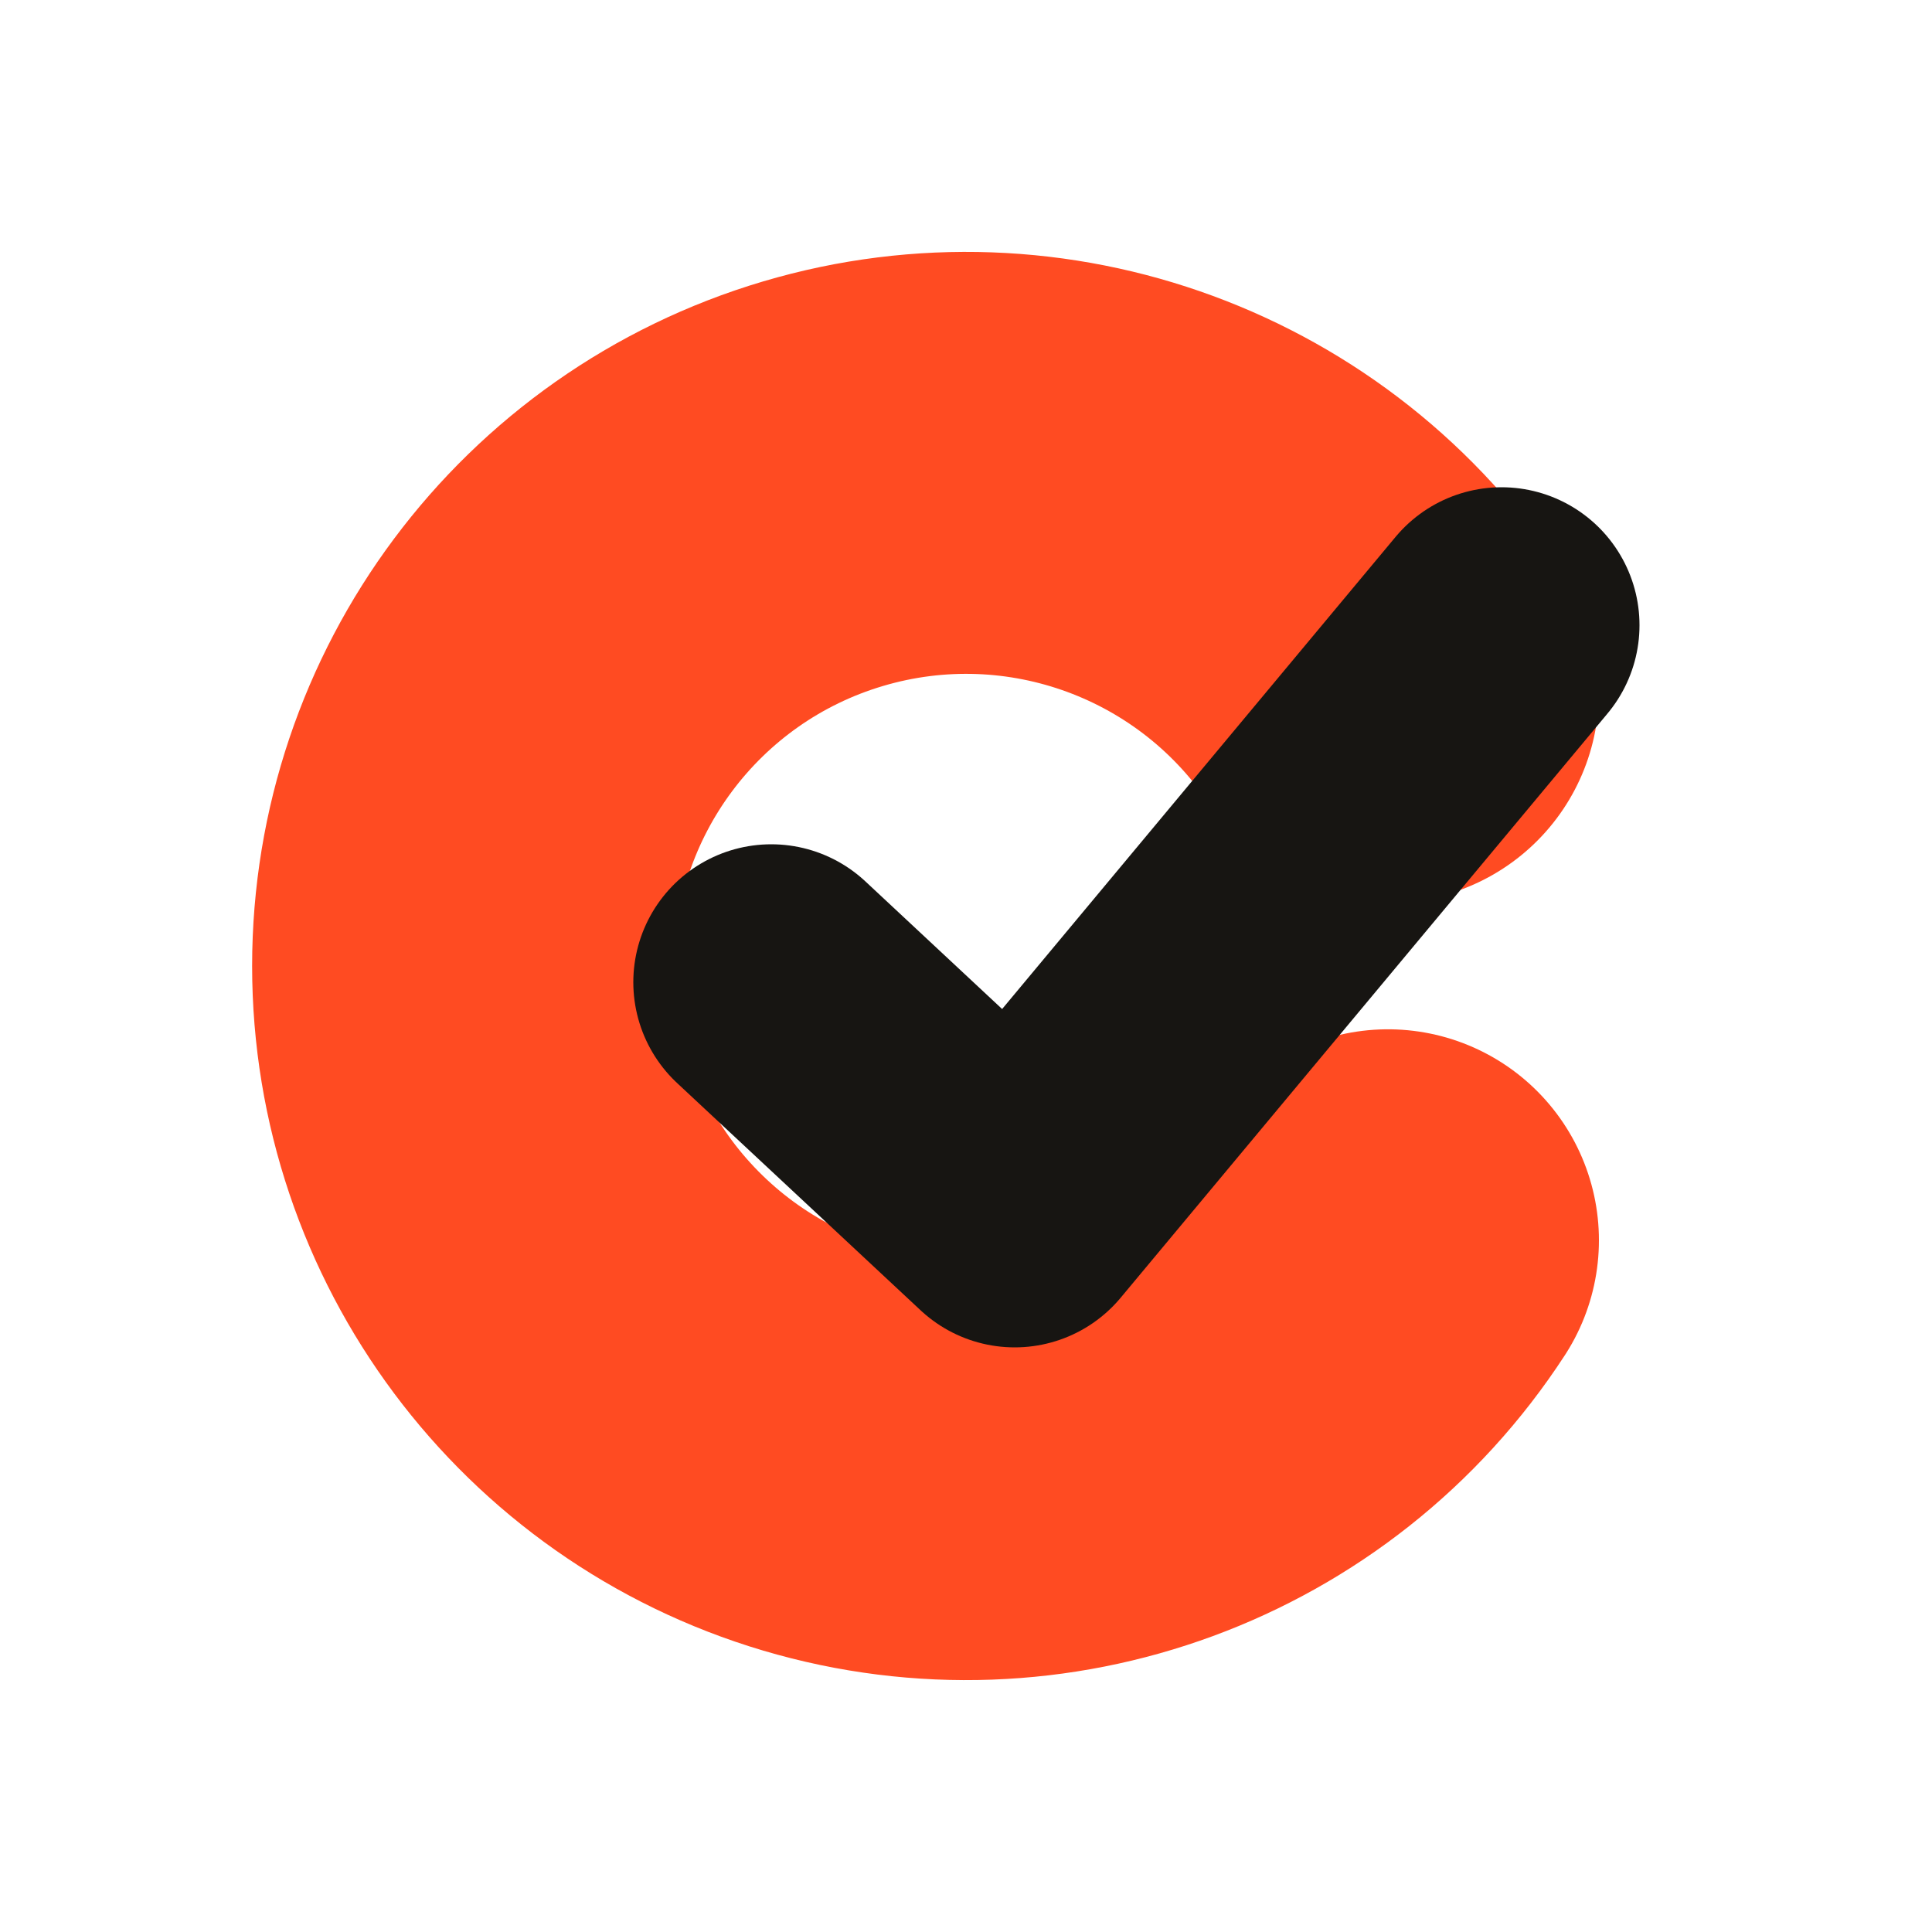
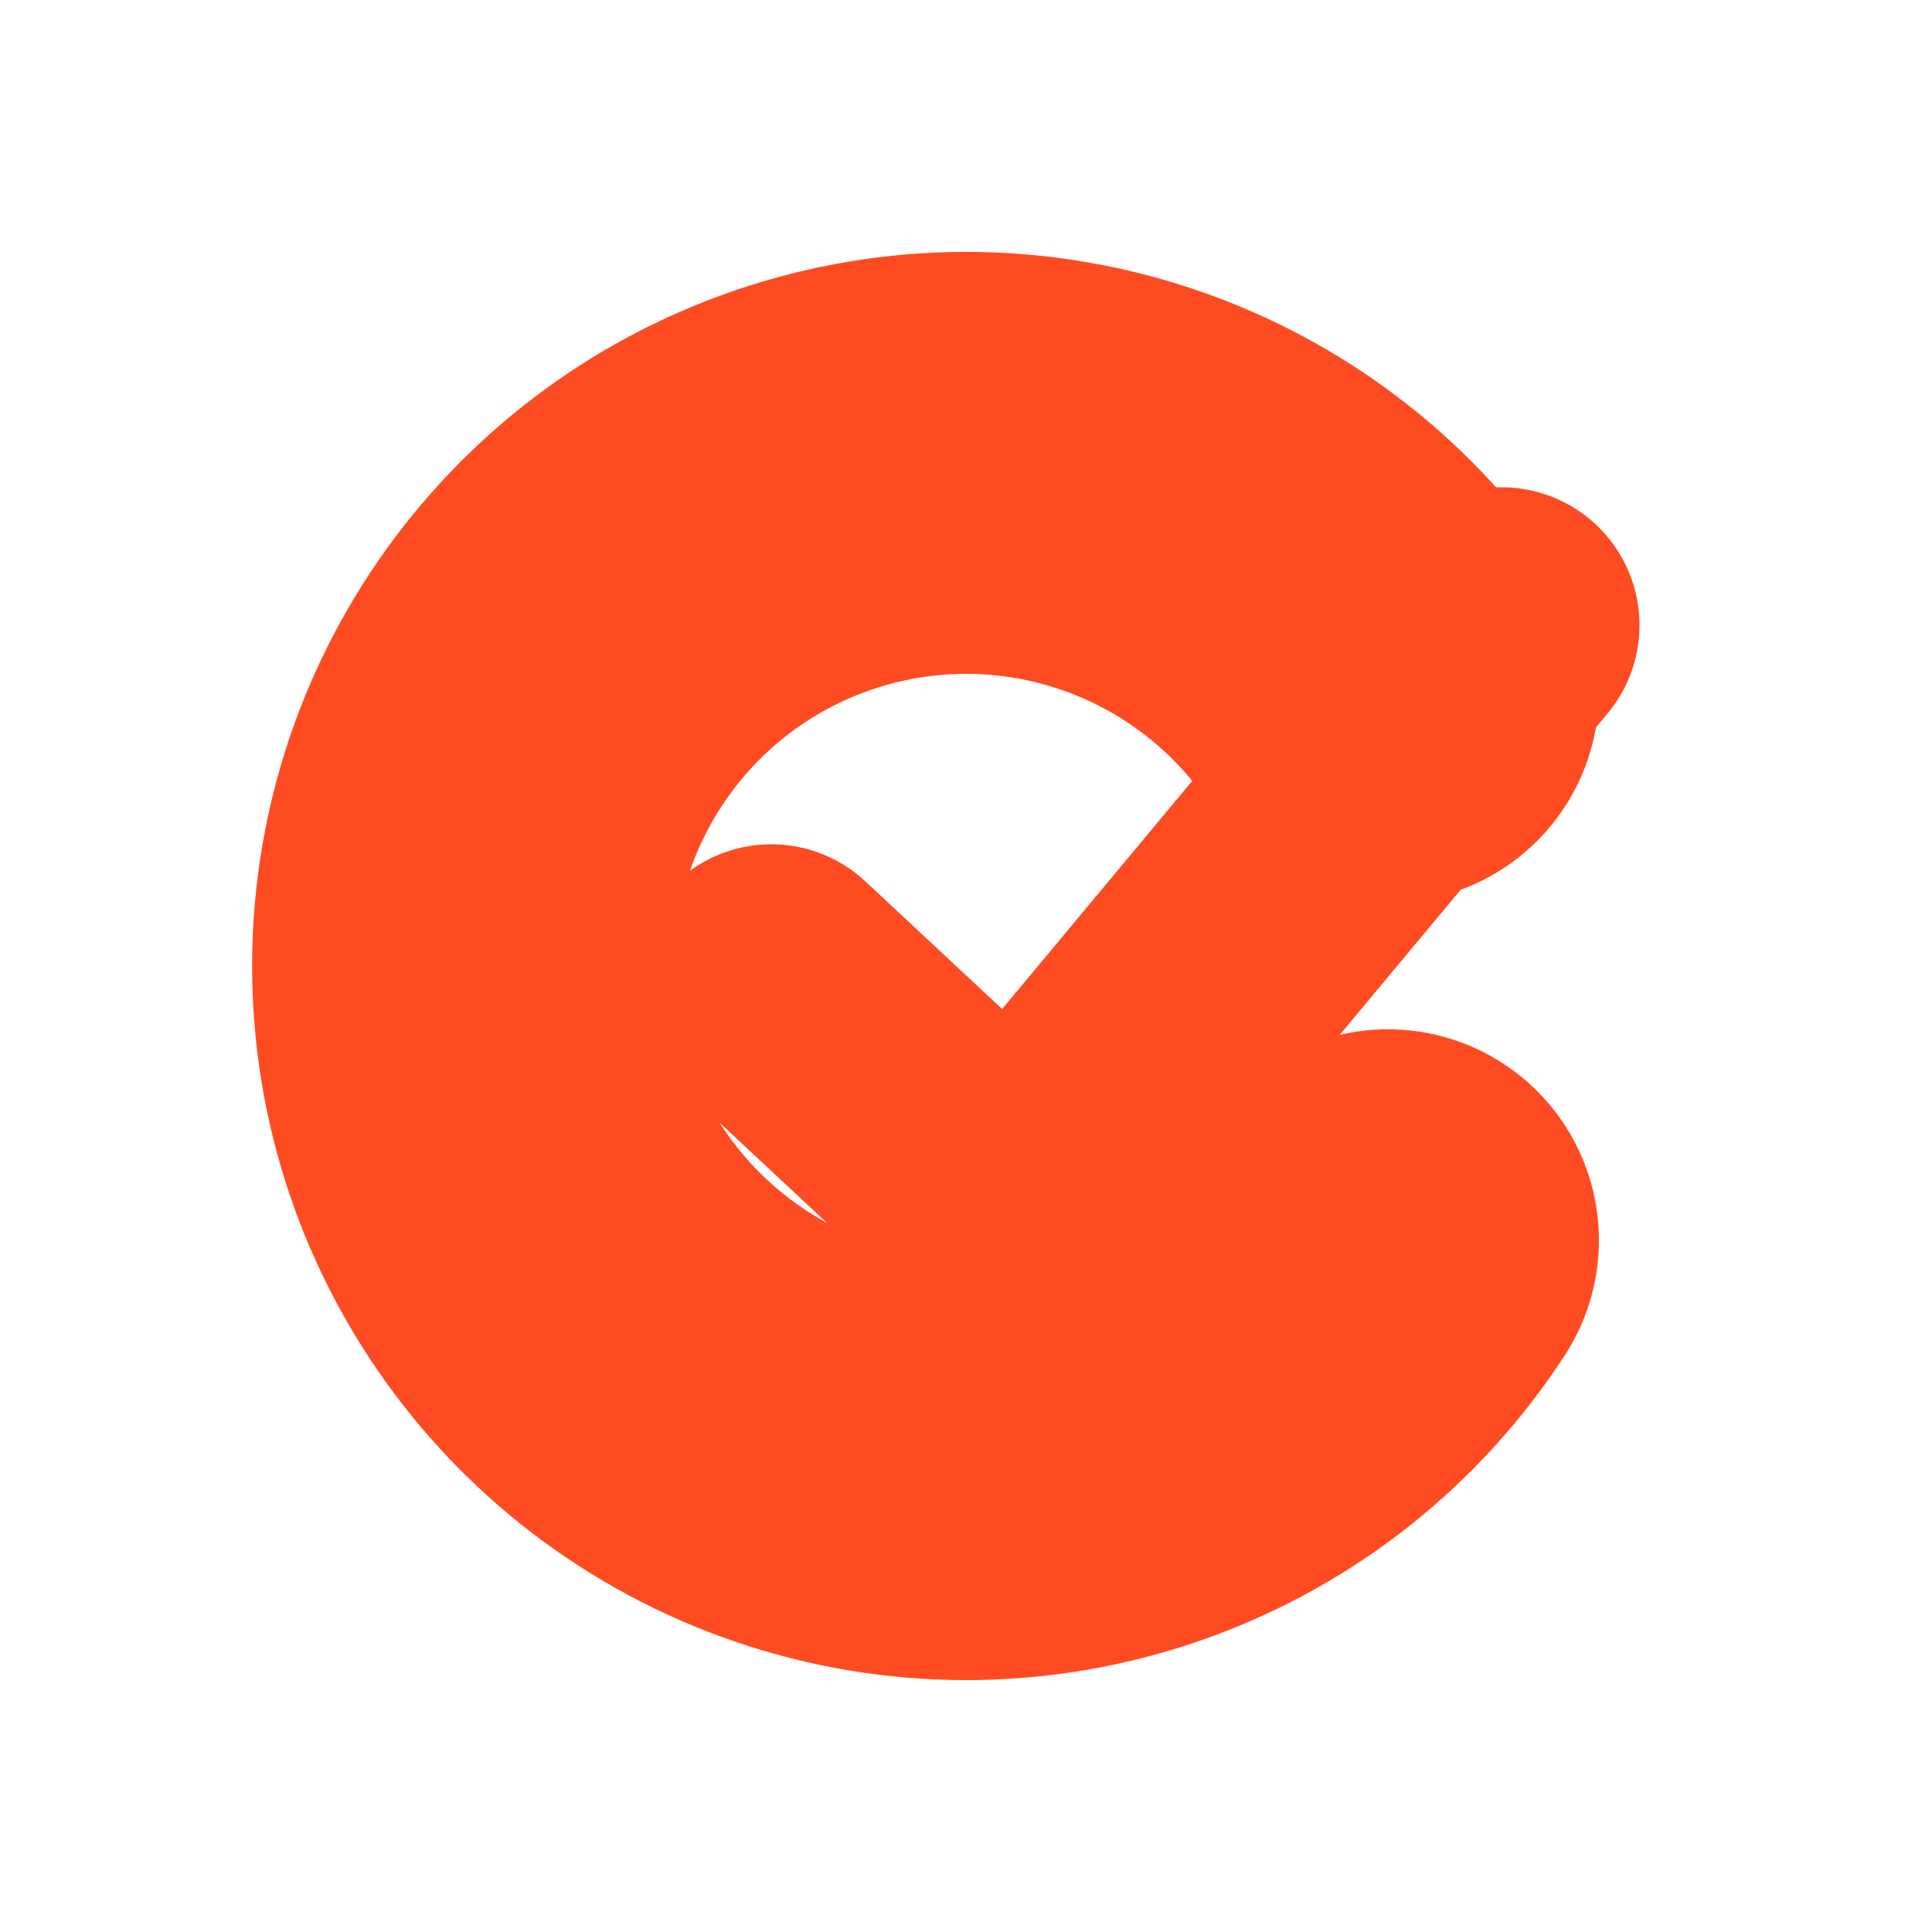
<svg xmlns="http://www.w3.org/2000/svg" width="100" height="100" viewBox="0 0 100 100">
  <g transform="translate(8,8) scale(0.84)">
    <path d="M 76.0 66.9 A 31 31 0 1 1 76.0 33.1" fill="none" stroke="#FF4B22" stroke-width="26" stroke-linecap="round" />
-     <path d="M 38 51 L 53 65 L 83 29" fill="none" stroke="#171512" stroke-width="17" stroke-linecap="round" stroke-linejoin="round" />
+     <path d="M 38 51 L 53 65 L 83 29" fill="none" stroke="#FF4B22" stroke-width="17" stroke-linecap="round" stroke-linejoin="round" />
  </g>
</svg>
